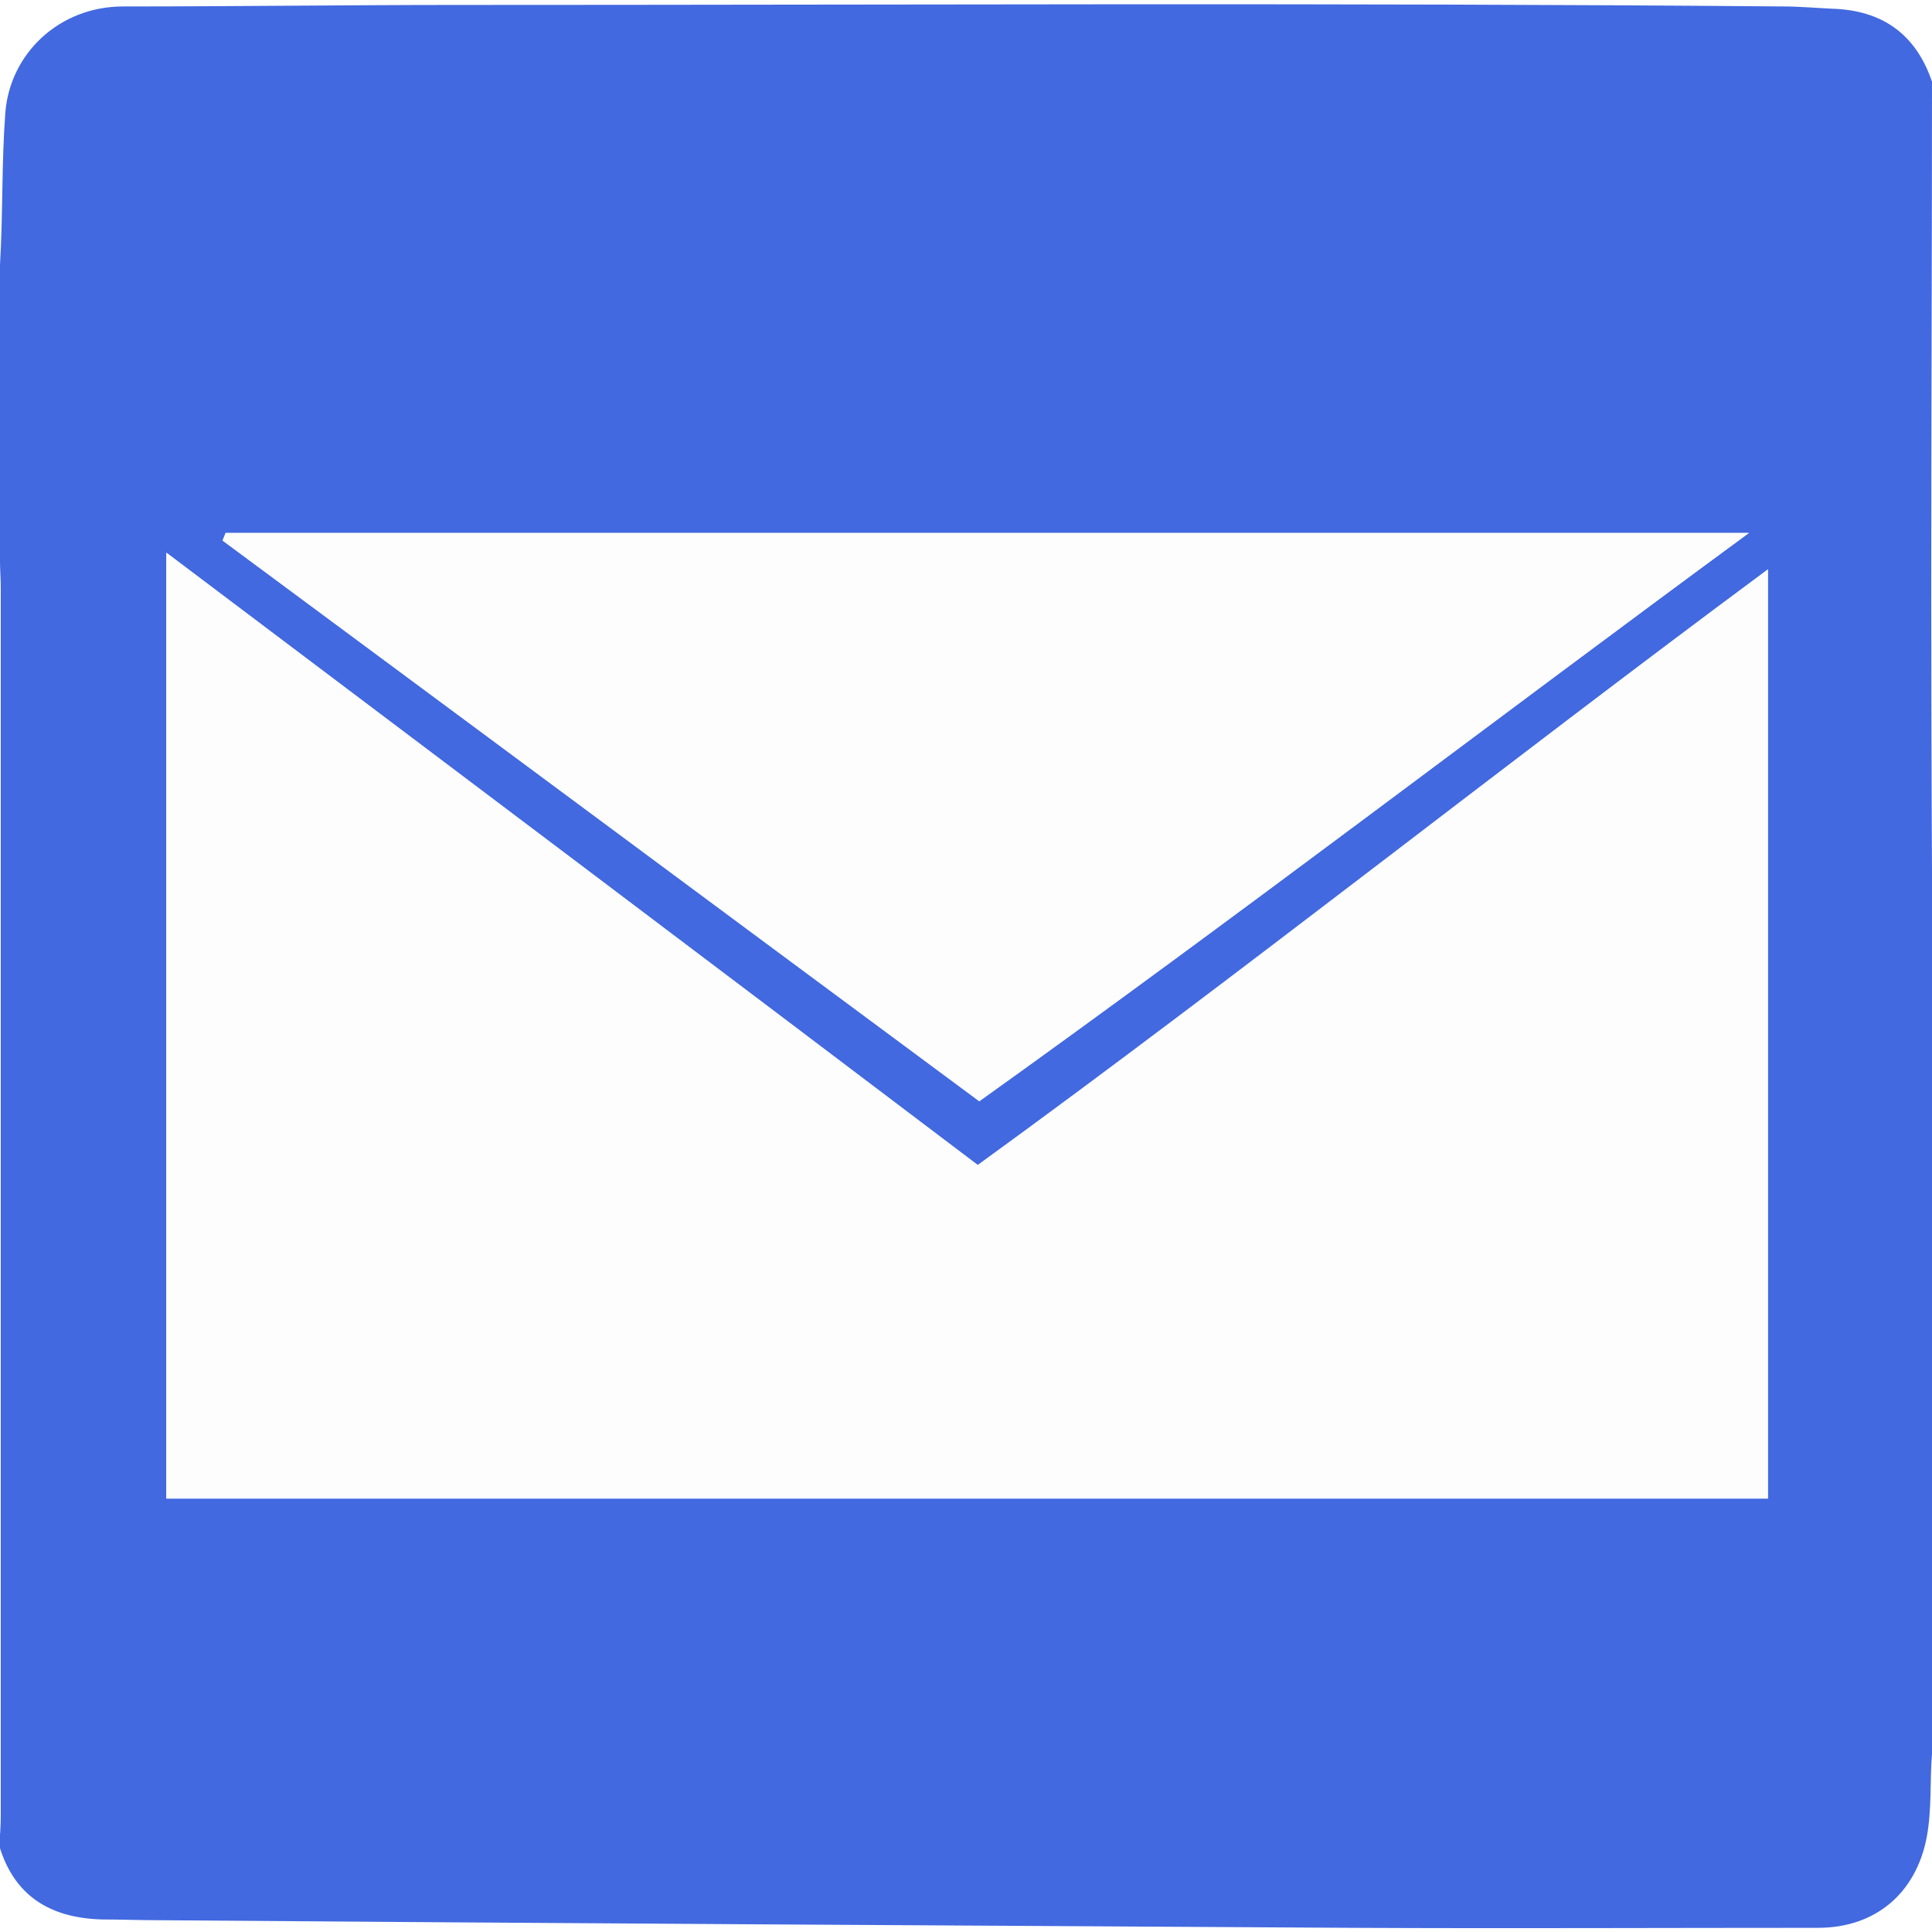
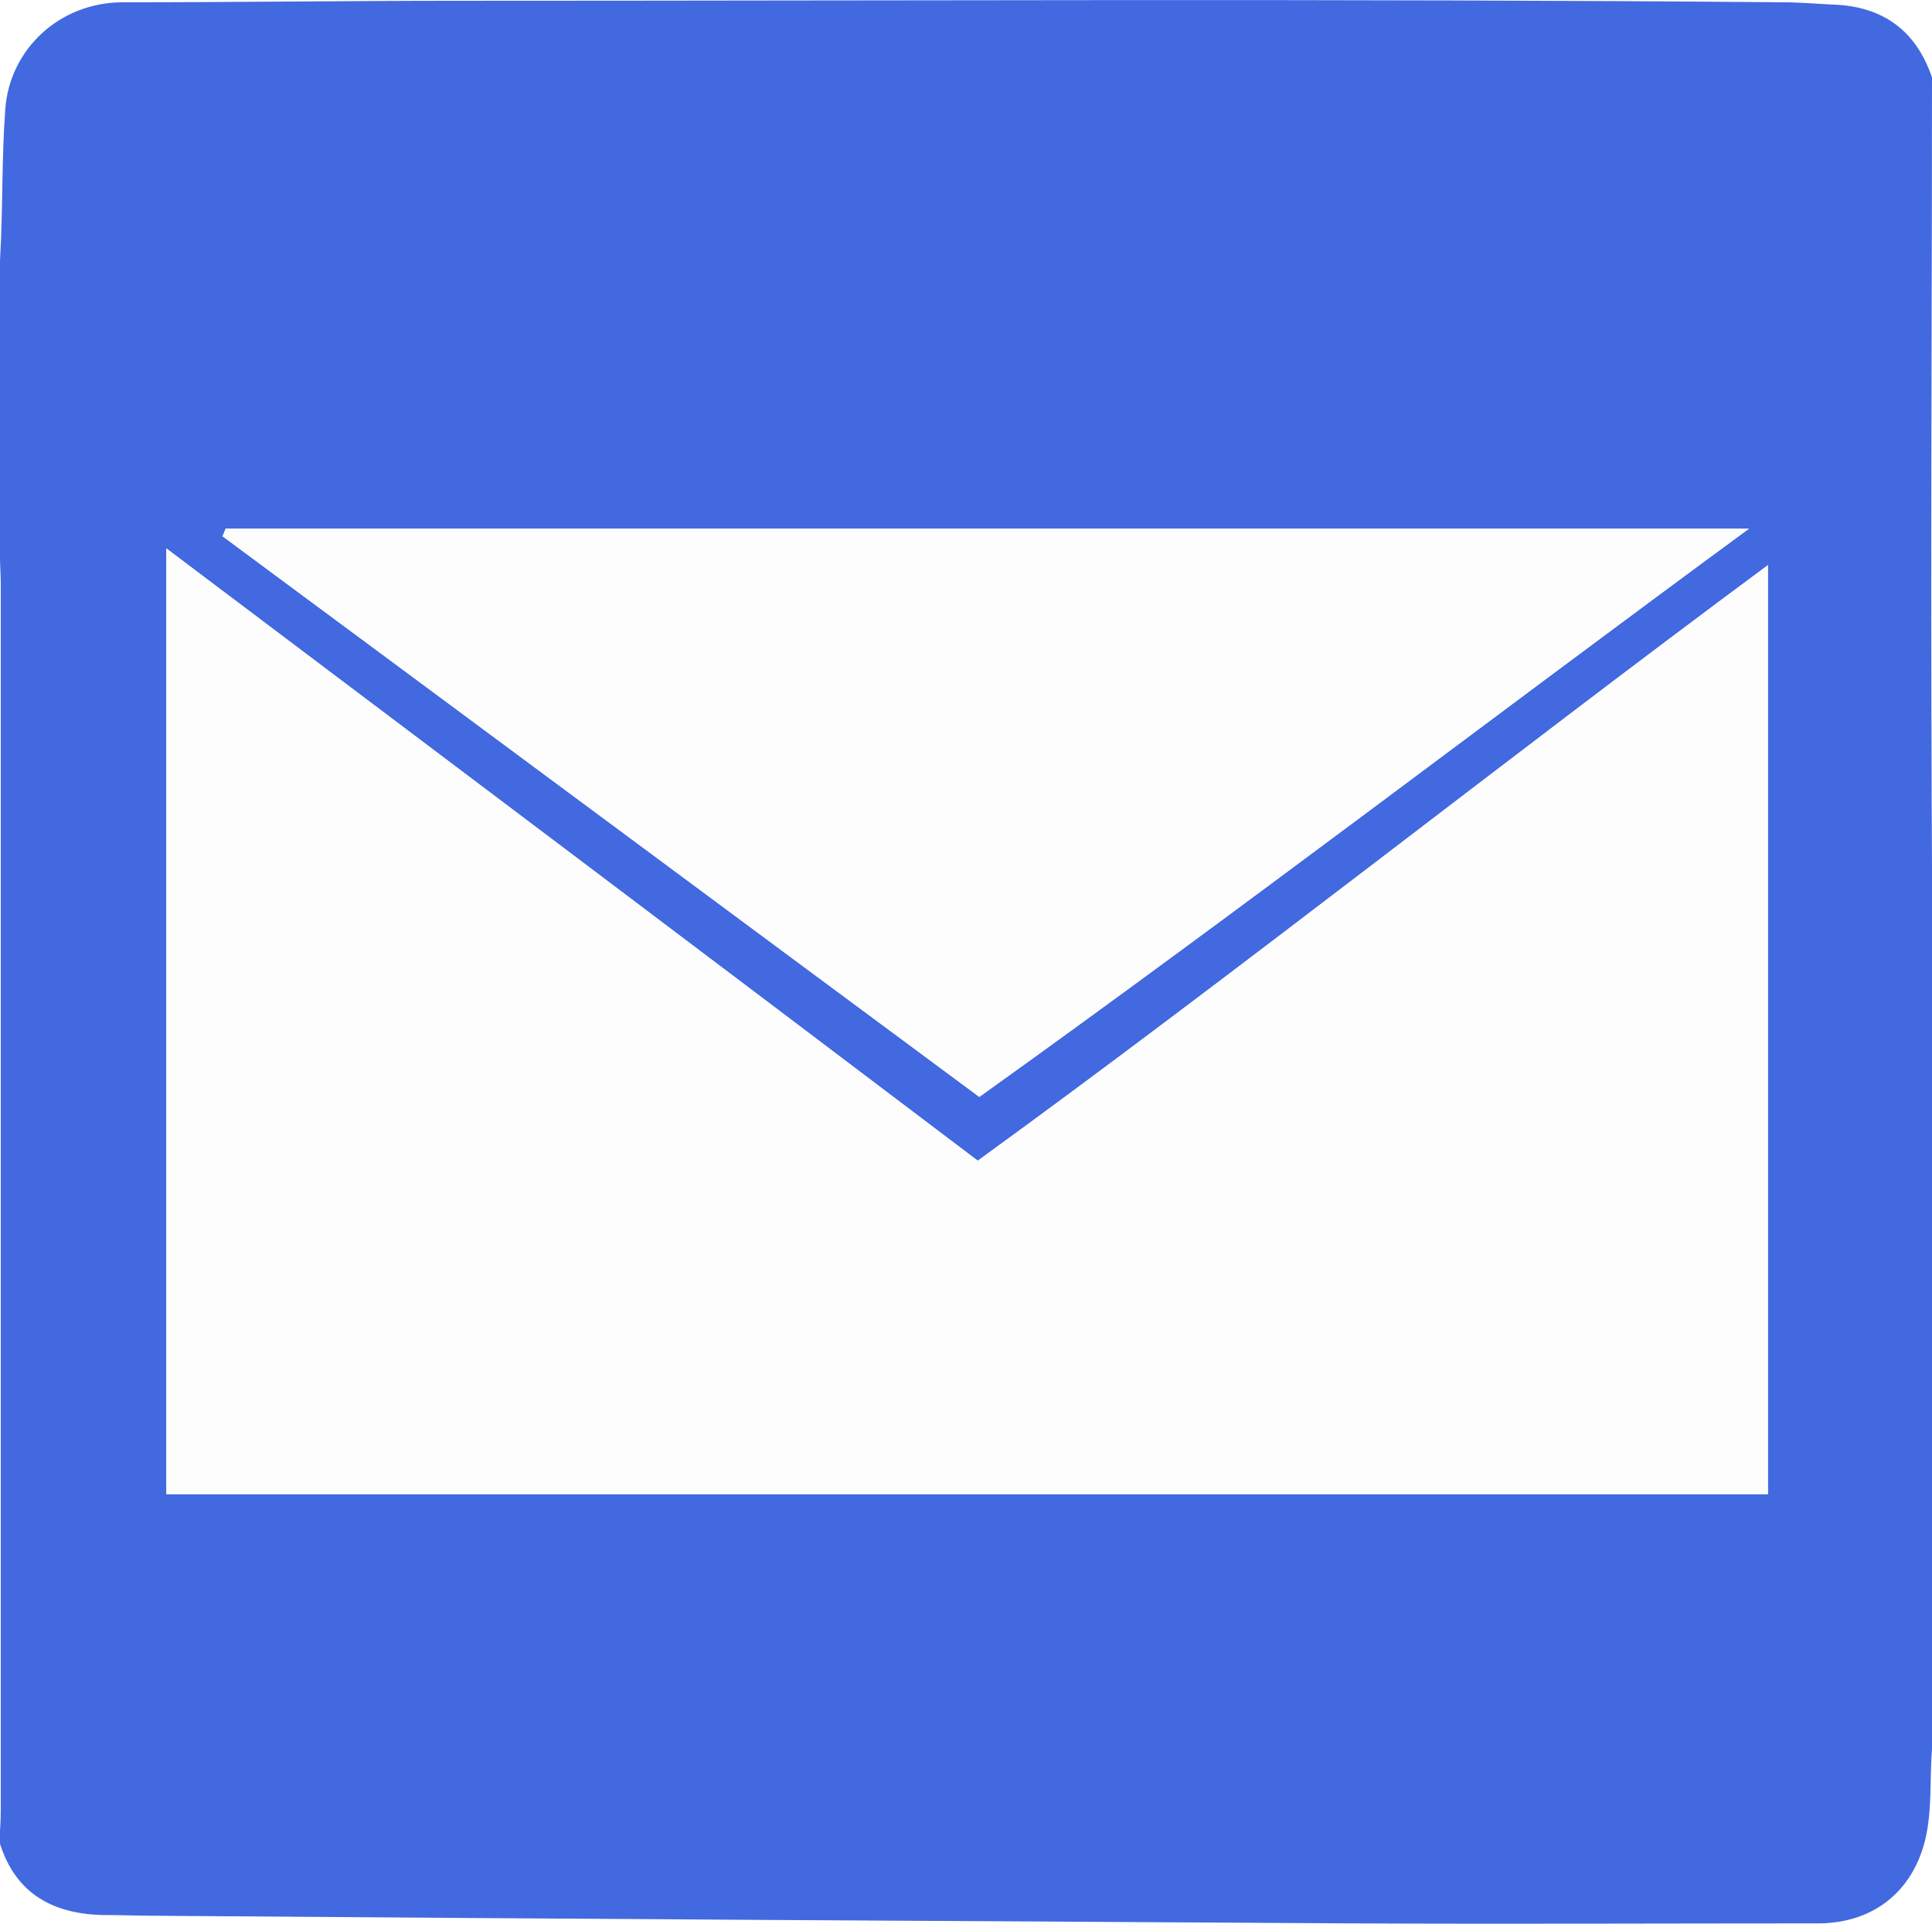
- <svg xmlns="http://www.w3.org/2000/svg" version="1.1" class="i" width="75" height="75" x="0" y="0" viewBox="0 0 254.3 253.2" xml:space="preserve" id="email">
+ <svg xmlns="http://www.w3.org/2000/svg" version="1.1" class="i" x="0" y="0" viewBox="0 0 254.3 253.2" xml:space="preserve" id="email">
  <path fill="#4269E0" d="M254.3 212.3c0 6 0 12 0 18-0.3 3.6 0 7.3-0.7 11-1.4 7.3-6.7 11.9-14.3 11.9-20.5 0-41 0.1-61.5 0-52.3-0.3-104.6-0.6-156.9-1-2.5 0-5-0.1-7.5-0.1-6.7-0.2-11.5-3-13.5-9.7 0.1-1.3 0.2-2.7 0.2-4 0-53.9 0-107.8 0-161.6 0-1.2-0.1-2.3-0.1-3.5 0-13 0-26 0-39 0.4-6.7 0.2-13.3 0.7-20C1.3 6.5 7.8 0.3 16.2 0.3c14.8 0 29.7-0.2 44.5-0.2 58 0 116-0.3 174 0.2 2.2 0 4.3 0.2 6.5 0.3 6.6 0.2 11 3.4 13.1 9.6 0 22.4-0.1 44.8-0.1 67.2 0 19.3 0.1 38.5 0.2 57.8C254.3 160.9 254.3 186.6 254.3 212.3zM232.7 74.4c-35.5 26.3-69 53.1-104 78.4C93.3 126 58 99.4 21.9 72.2c0 42.5 0 83.5 0 124.5 70.5 0 140.5 0 210.8 0C232.7 156 232.7 115.8 232.7 74.4zM230.2 69.6c-67.5 0-134 0-200.5 0-0.1 0.3-0.3 0.7-0.4 1 33.1 24.5 66.2 49.1 99.6 73.8C163 120 195.9 94.8 230.2 69.6z" />
  <path fill="#FDFDFE" d="M232.7 74.4c0 41.5 0 81.7 0 122.3-70.3 0-140.3 0-210.8 0 0-41 0-82 0-124.5C58 99.4 93.3 126 128.7 152.8 163.6 127.4 197.2 100.7 232.7 74.4z" />
  <path fill="#FDFDFE" d="M230.2 69.6C195.9 94.8 163 120 128.9 144.4c-33.4-24.8-66.5-49.3-99.6-73.8 0.1-0.3 0.3-0.7 0.4-1C96.2 69.6 162.6 69.6 230.2 69.6z" />
</svg>
